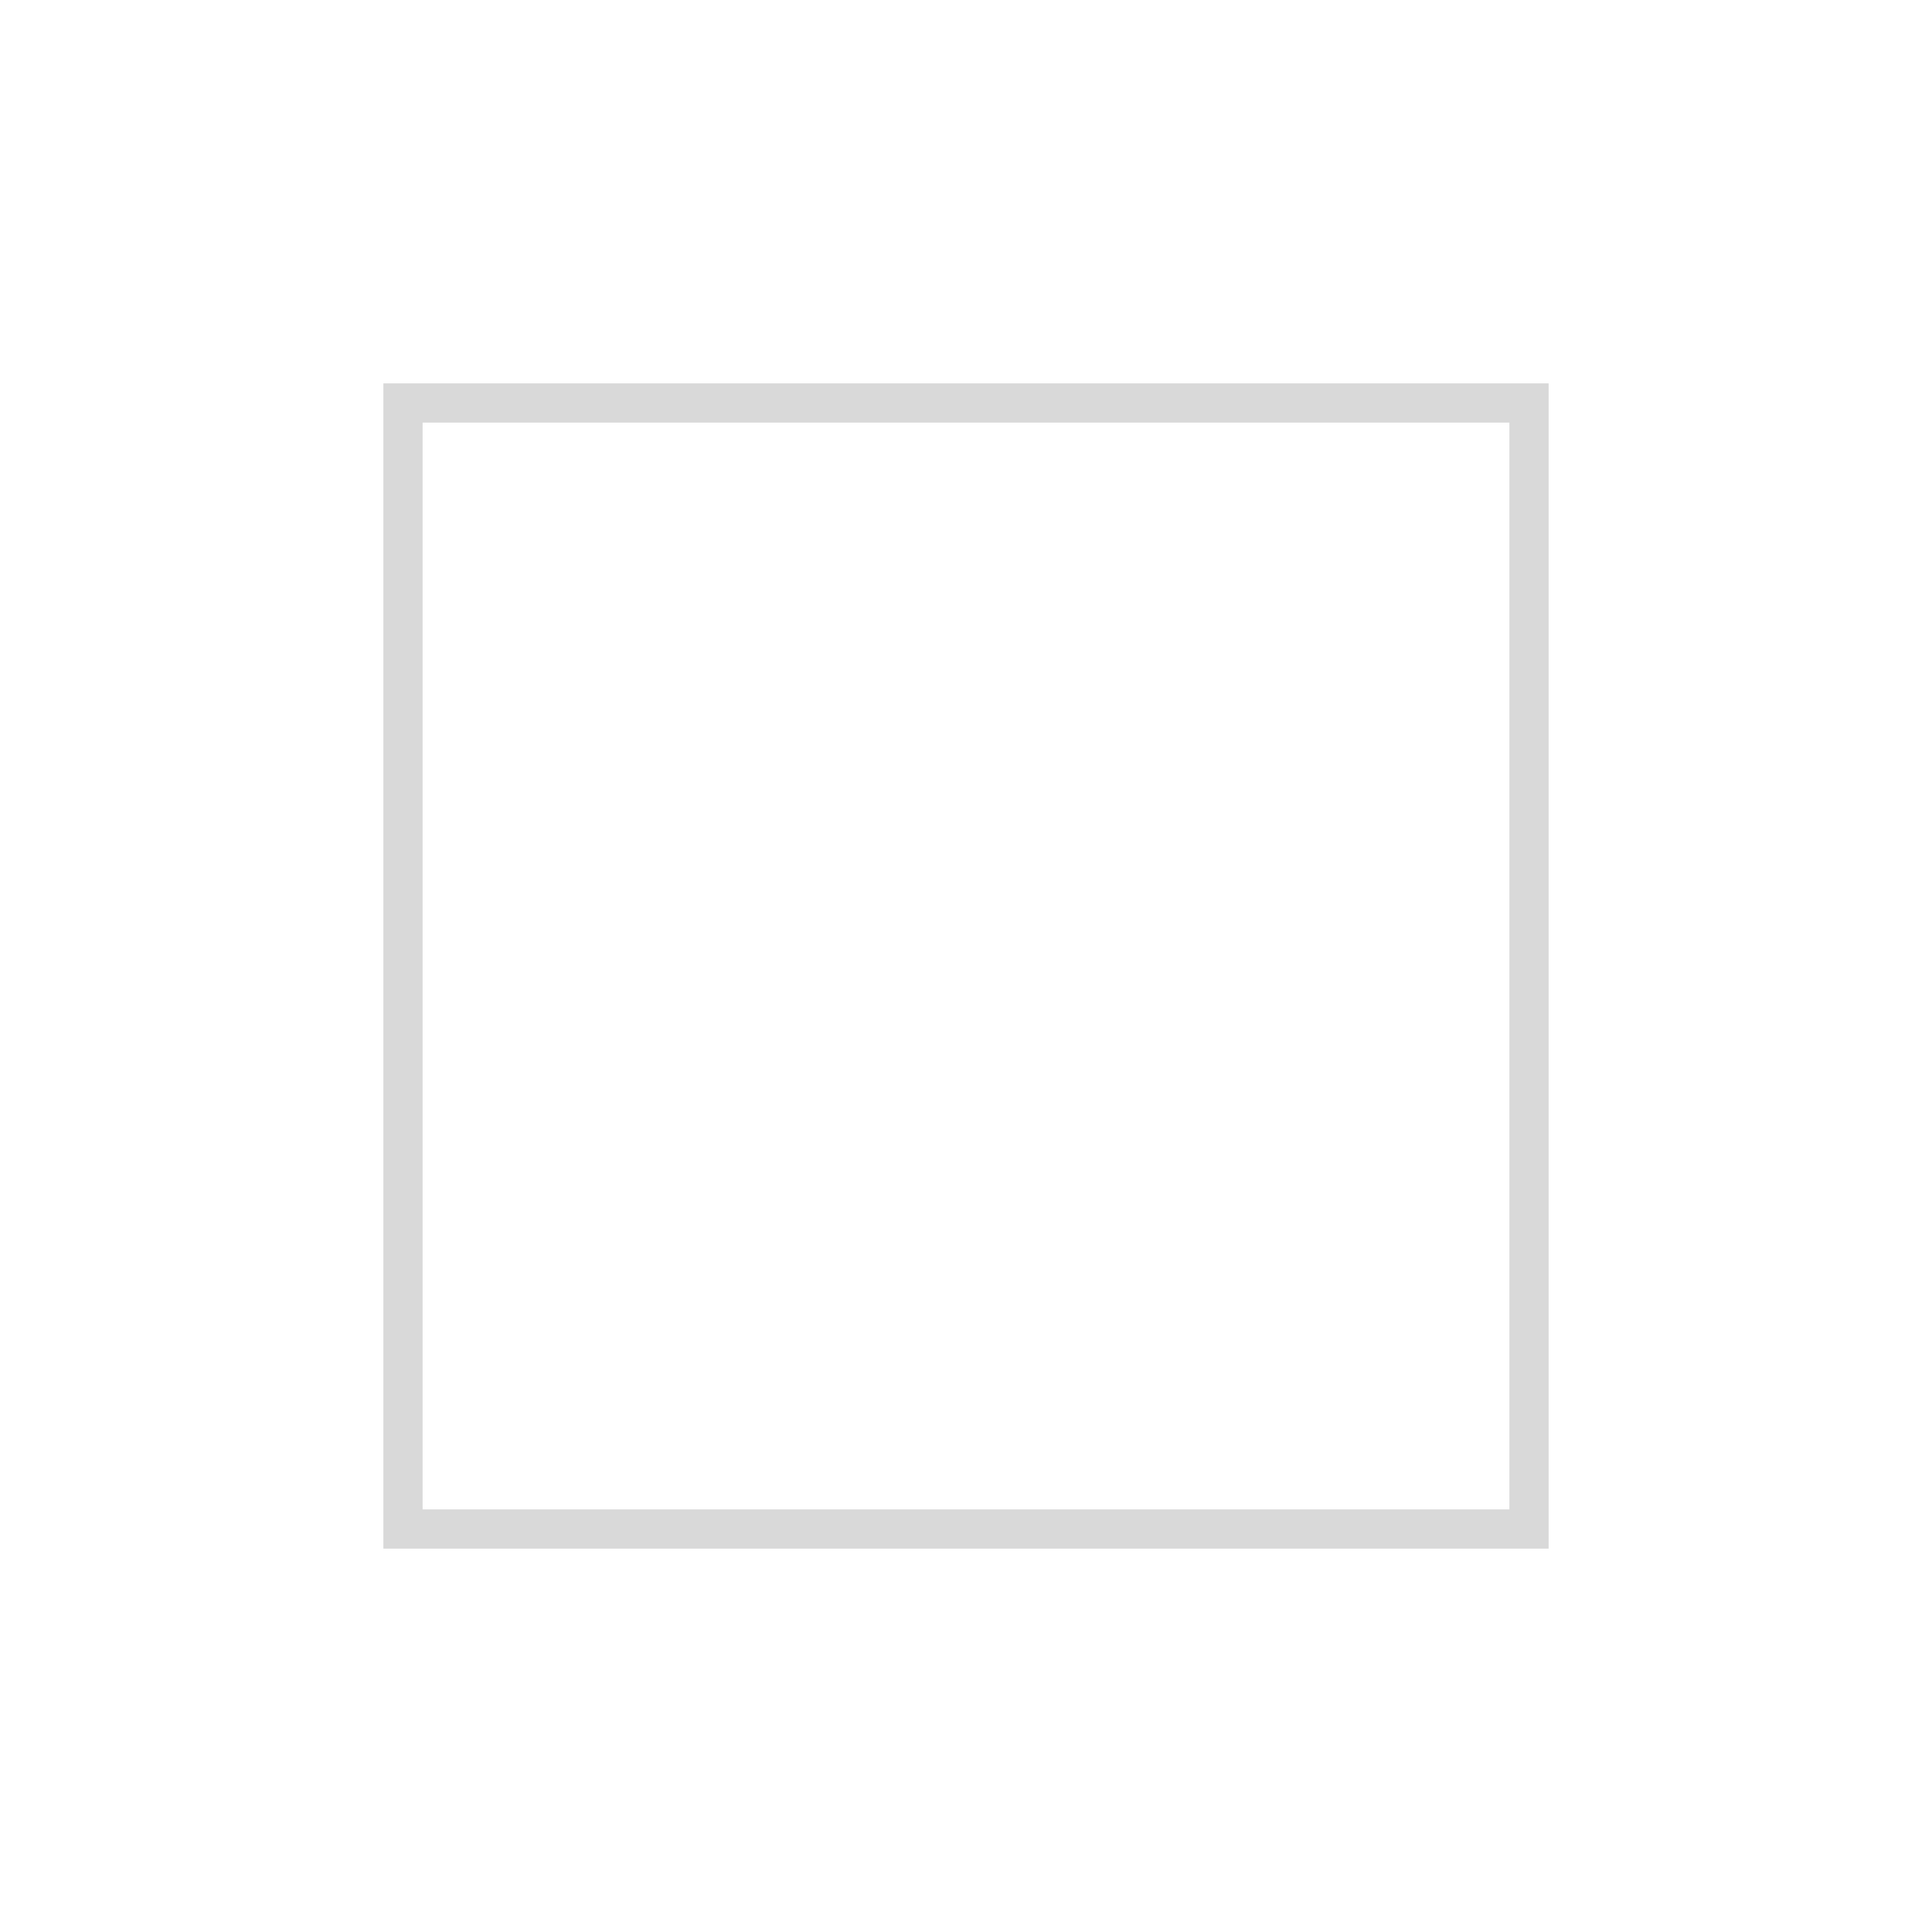
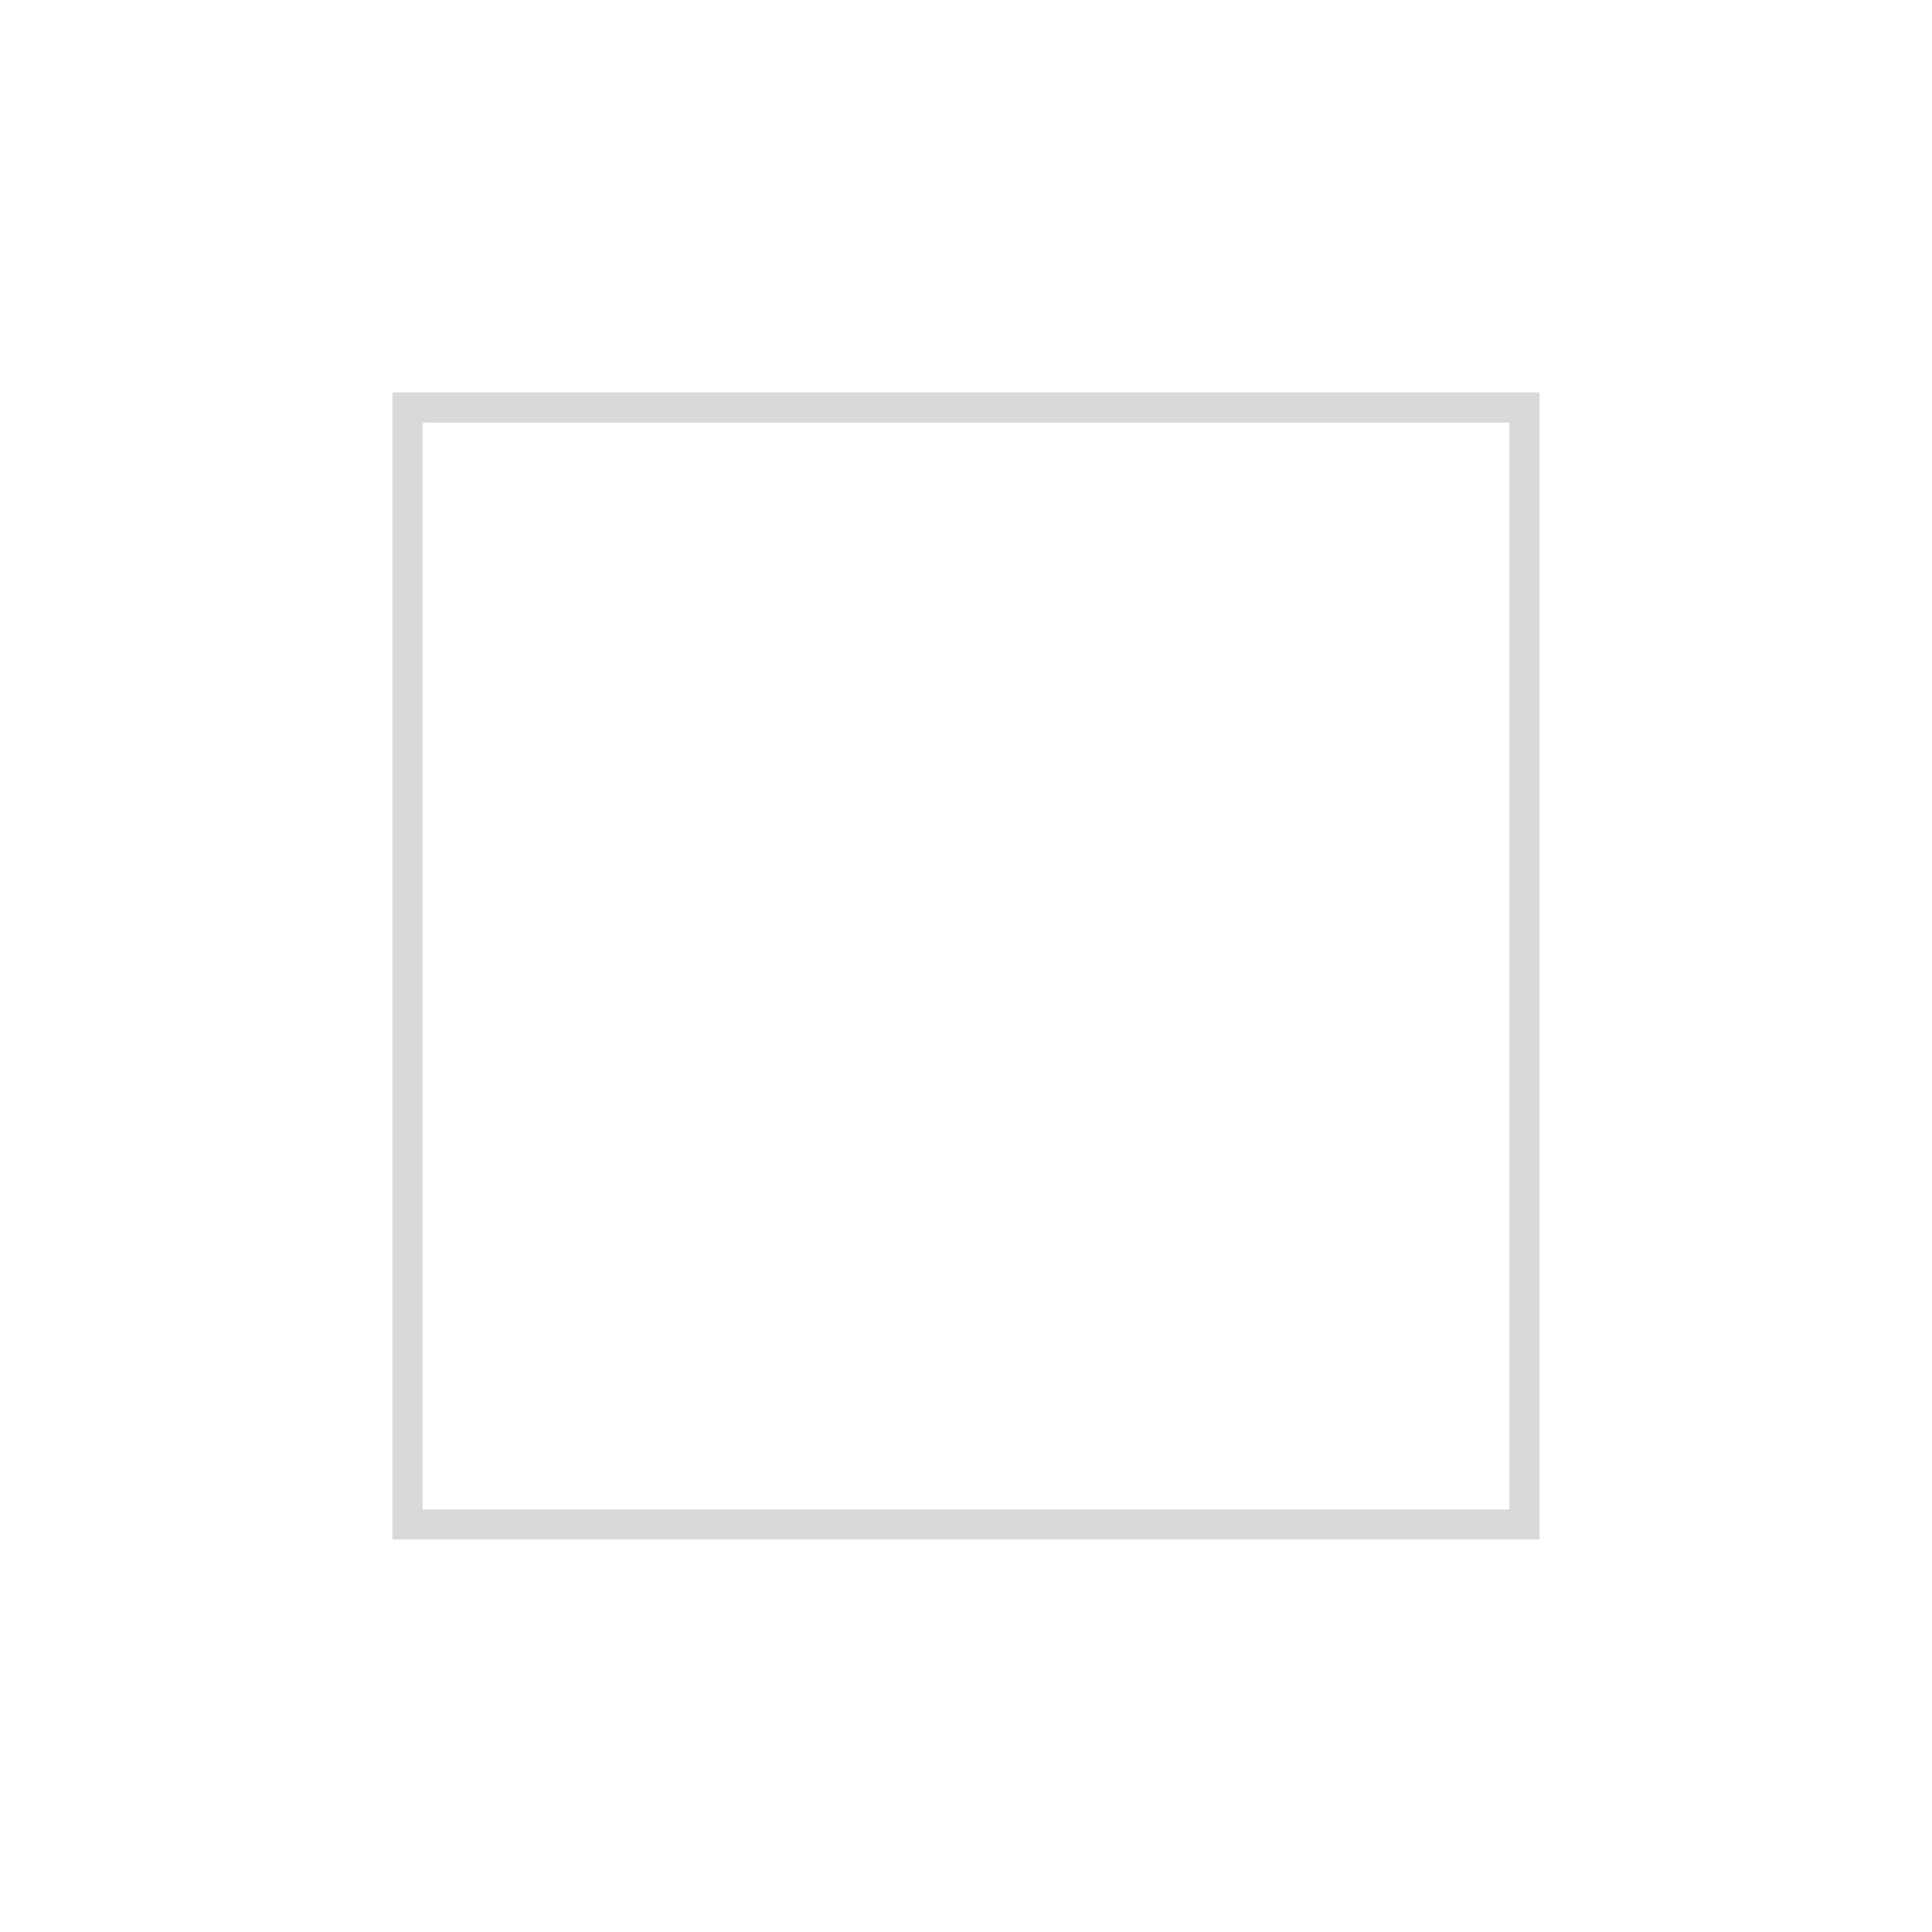
- <svg xmlns="http://www.w3.org/2000/svg" id="SQUARE" data-functional-selector="icon" viewBox="0 0 32 32" focusable="false" stroke="rgba(0, 0, 0, 0.15)" stroke-width="1.3px" style="paint-order: stroke;">
+ <svg xmlns="http://www.w3.org/2000/svg" id="SQUARE" data-functional-selector="icon" viewBox="0 0 32 32" focusable="false" stroke="rgba(0, 0, 0, 0.15)" strokeWidth="1.3px" style="paint-order: stroke;">
  <path d="M7,7 L25,7 L25,25 L7,25 L7,7 Z" style="fill: rgb(255, 255, 255);" />
</svg>
